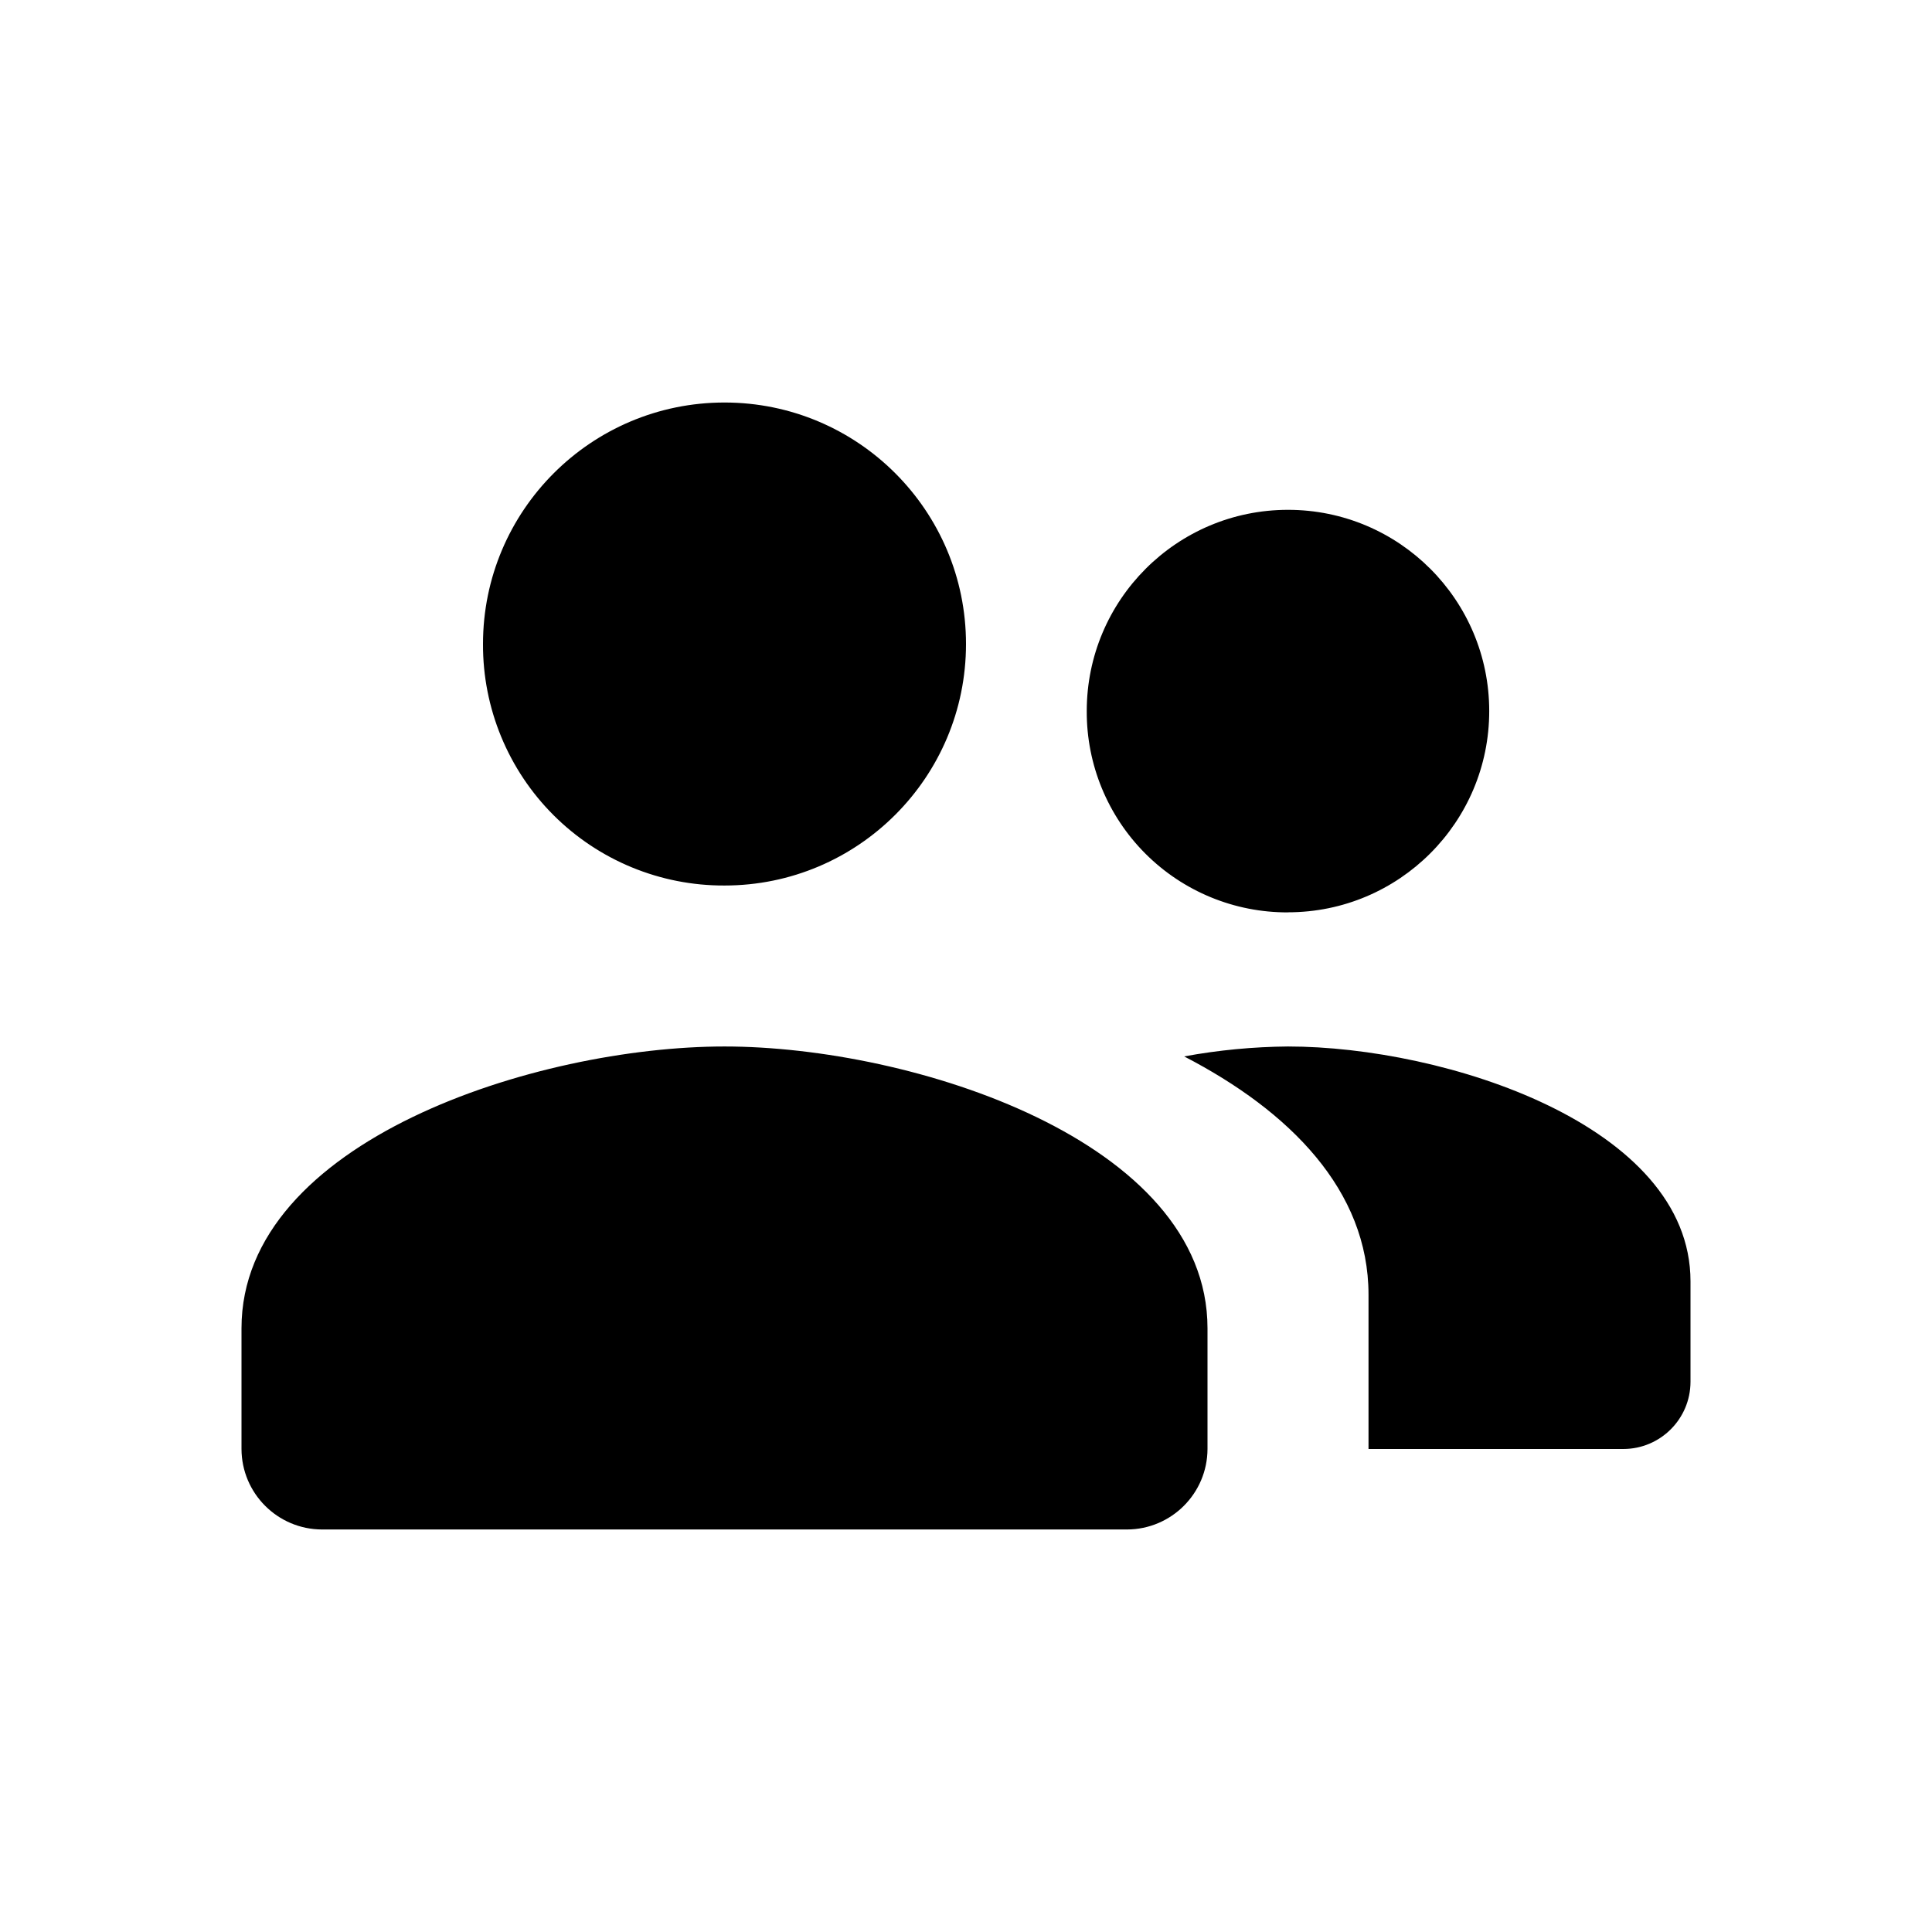
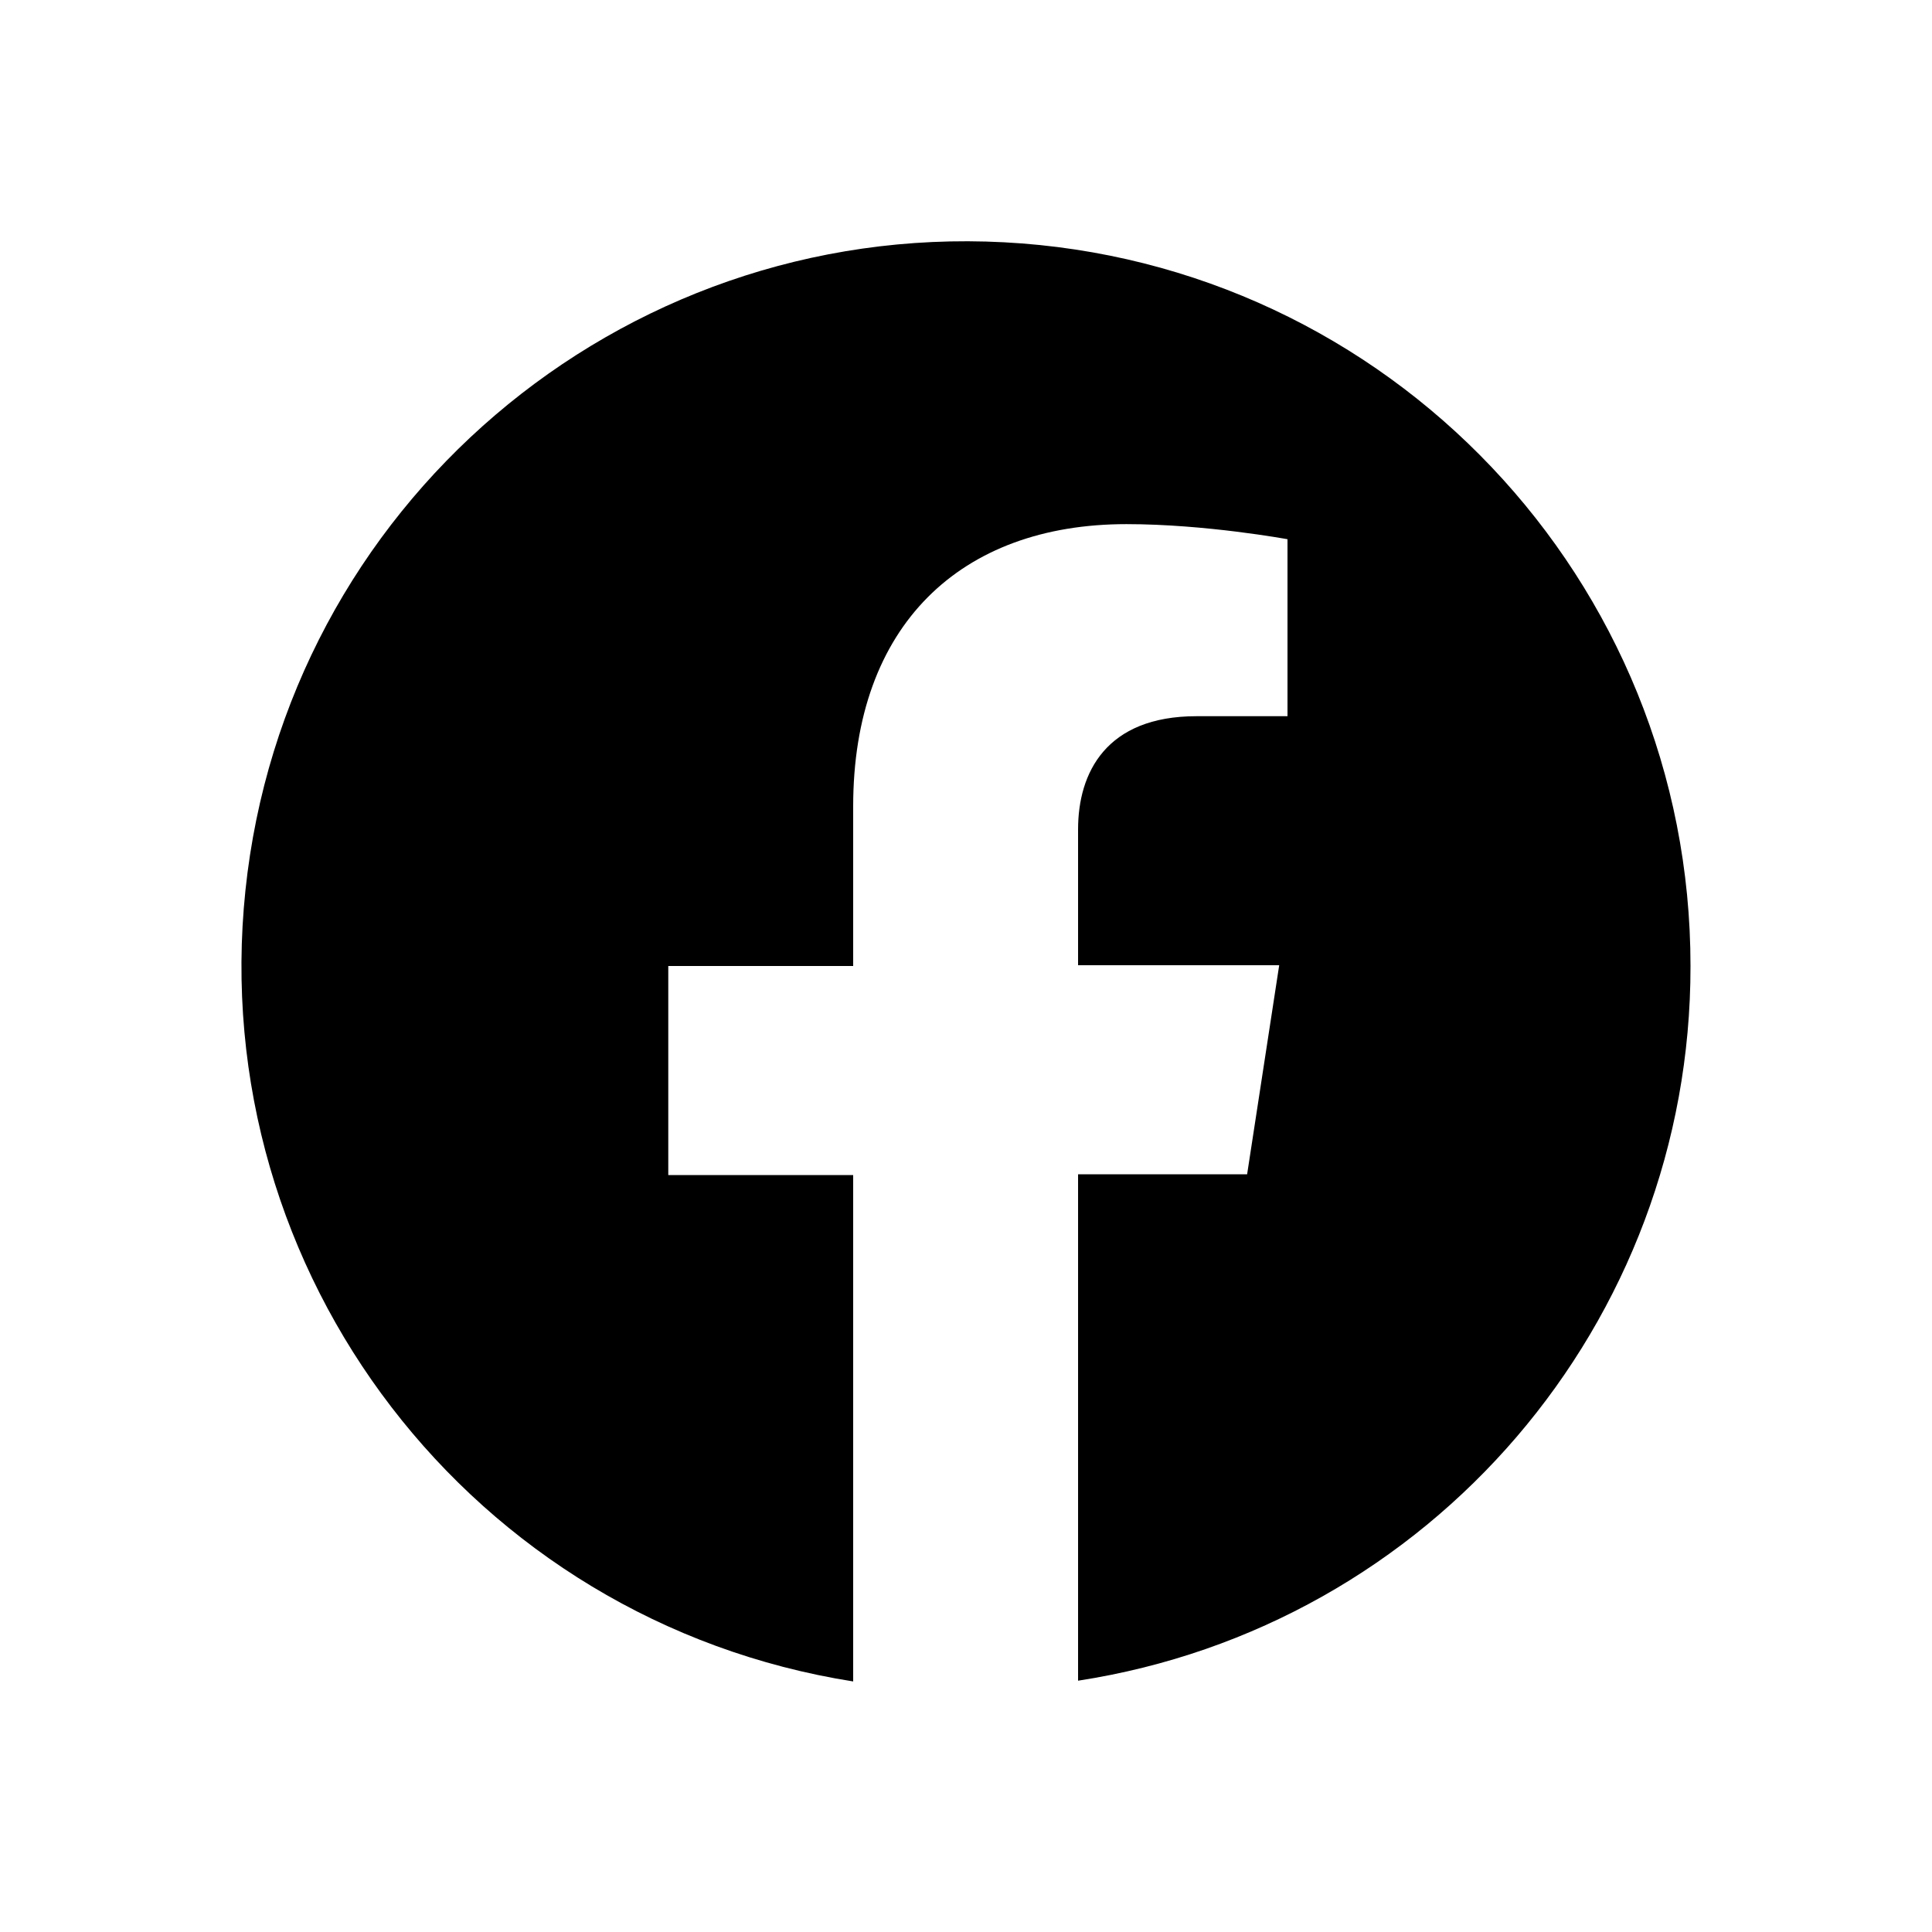
<svg xmlns="http://www.w3.org/2000/svg" viewBox="0 0 512 512">
-   <path d="M192 277.33c-49.7 0-128 24.96-128 74.67v32a21.4 21.4 0 0 0 21.33 21.33h213.34A21.4 21.4 0 0 0 320 384v-32c0-49.7-78.3-74.67-128-74.67zm0-42.66a64 64 0 1 0-64-64 63.74 63.74 0 0 0 64 64zm149.33 7.1A53.33 53.33 0 1 0 288 188.45a53.11 53.11 0 0 0 53.33 53.34zm0 35.56c-9.23.08-18.44.96-27.52 2.63 28.01 14.5 48.86 35.5 48.86 63.15V384h67.55A17.83 17.83 0 0 0 448 366.22v-26.67c0-41.42-65.24-62.22-106.67-62.22z" />
+   <path d="M448 256a192 192 0 1 0-221.9 189.6V311.4h-49V256h49v-42.3c0-48 28.5-74.8 72.4-74.8 21 0 42.7 4 42.7 4v46.9h-24.1c-24 0-31.4 15-31.4 30v36H339l-8.5 55.4h-44.8v134.2A191.4 191.4 0 0 0 448 256z" fill-rule="evenodd" />
</svg>
